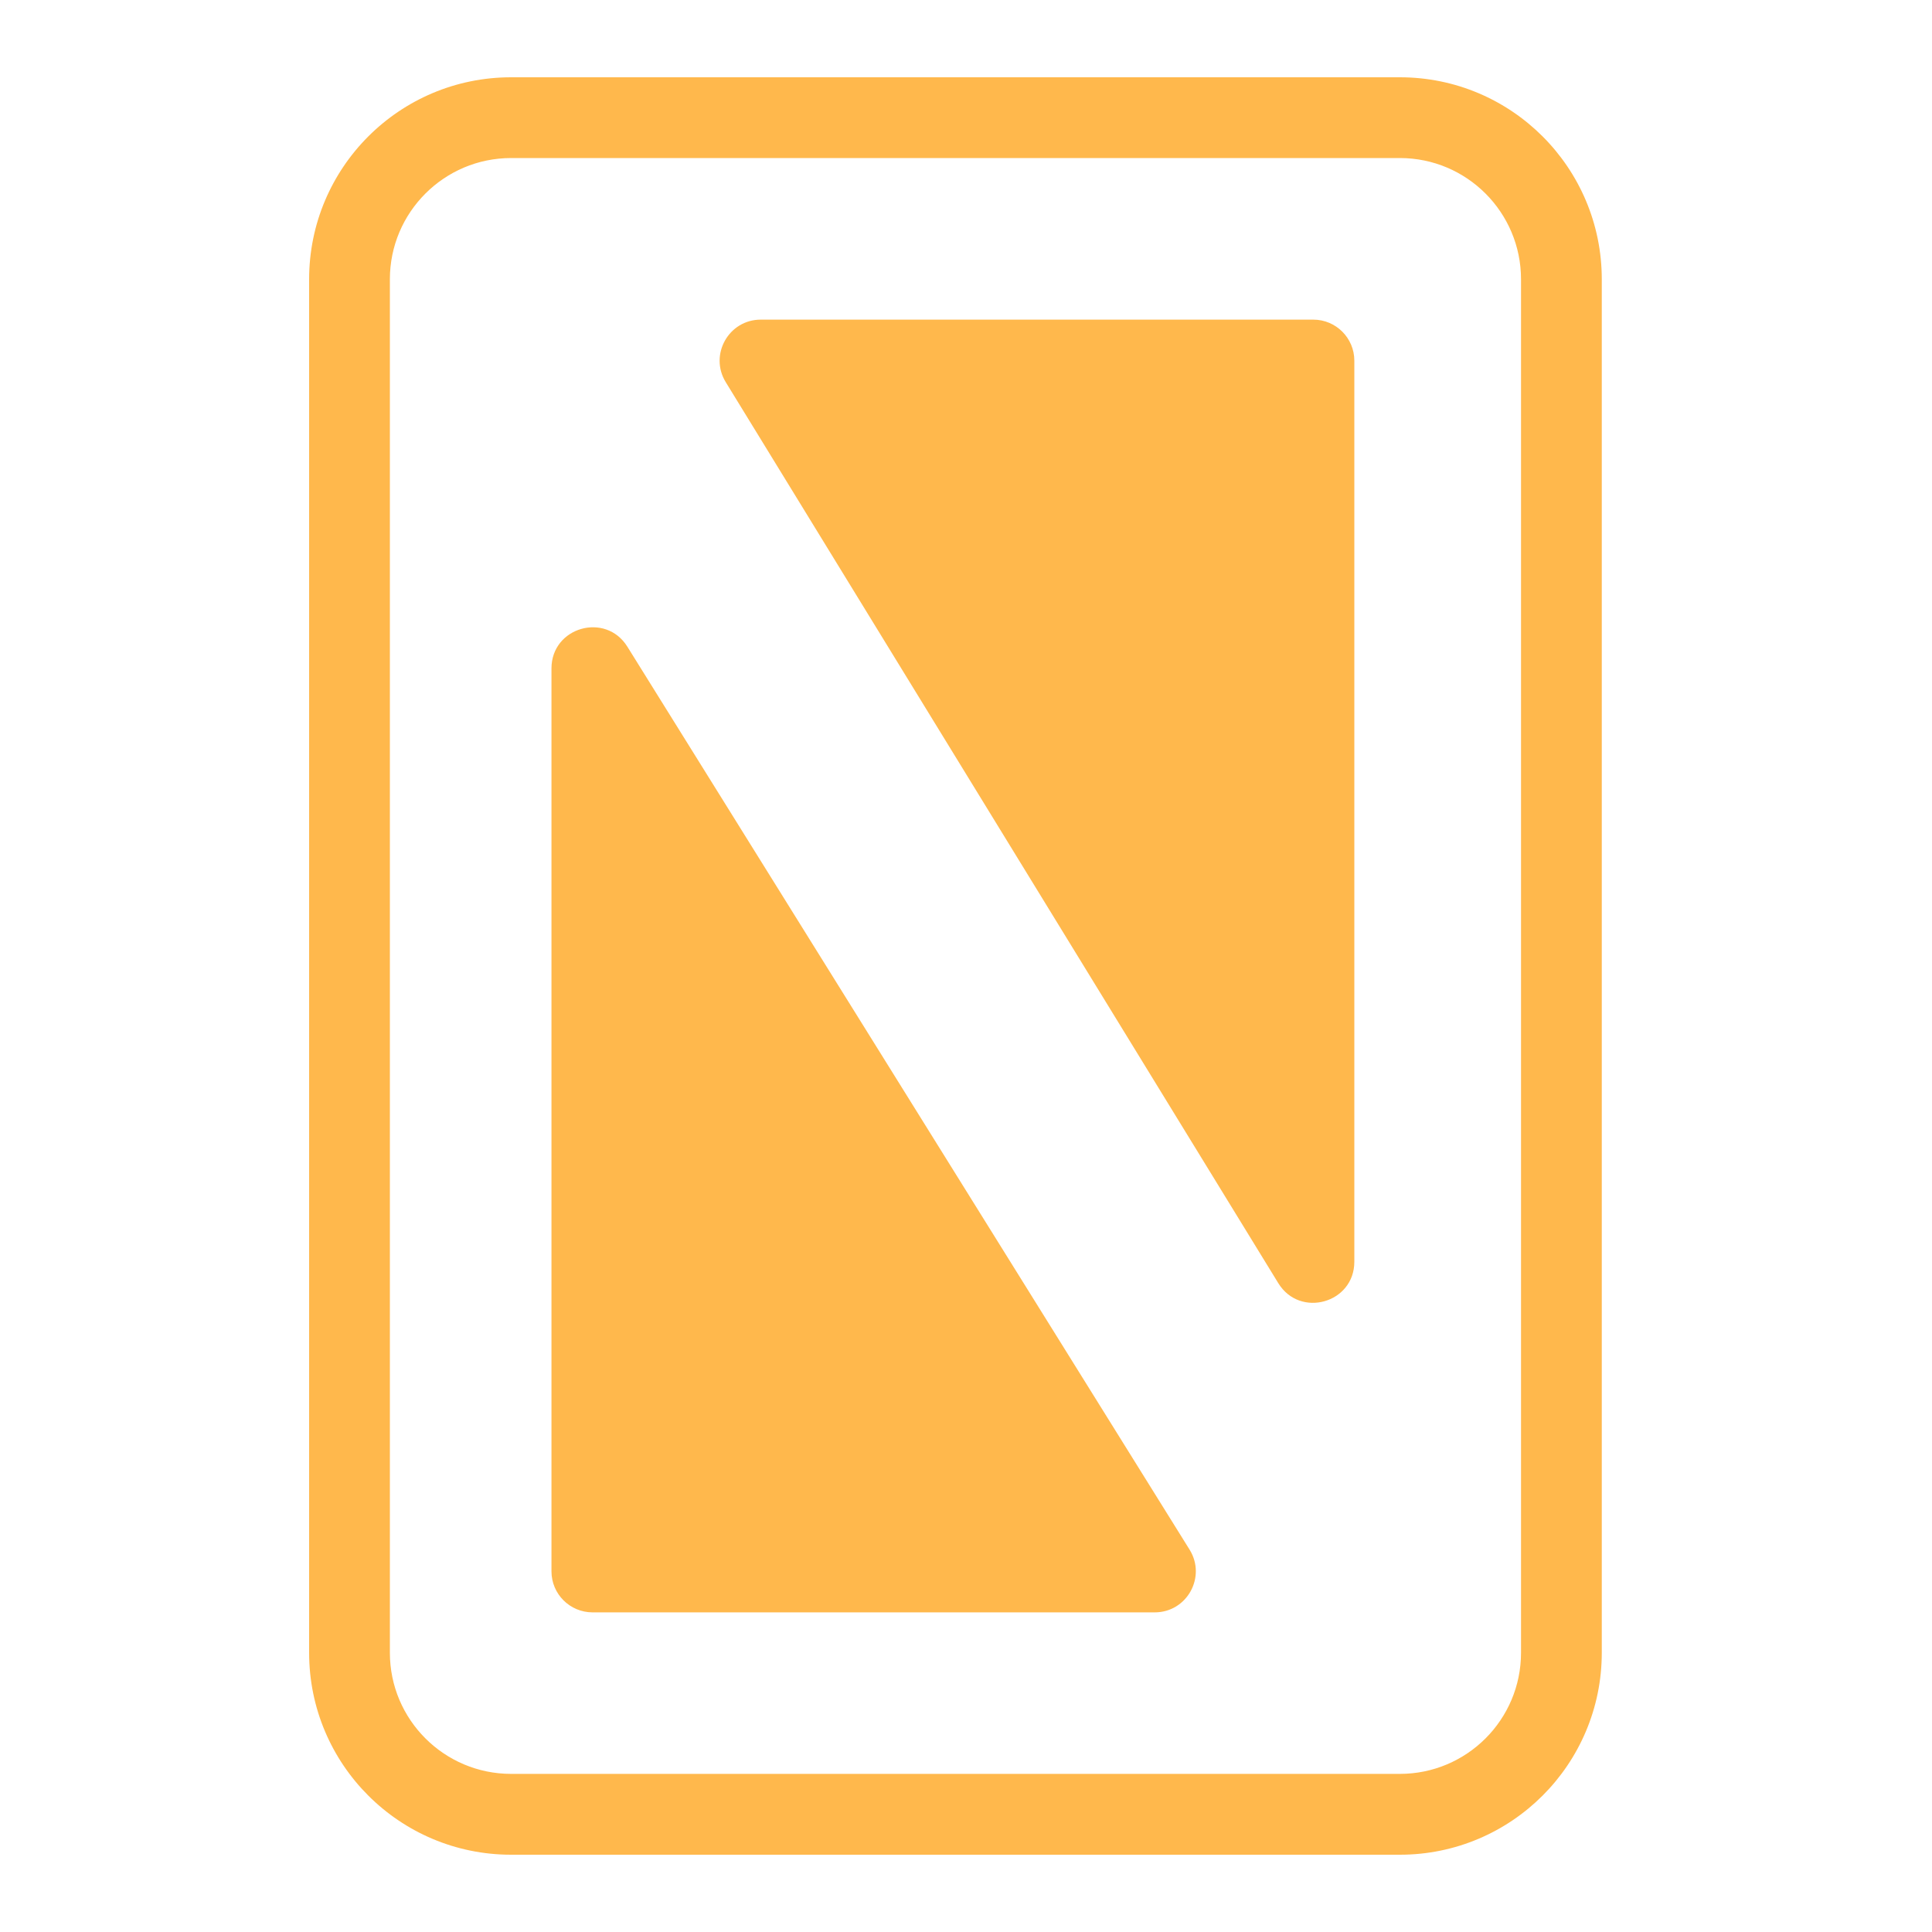
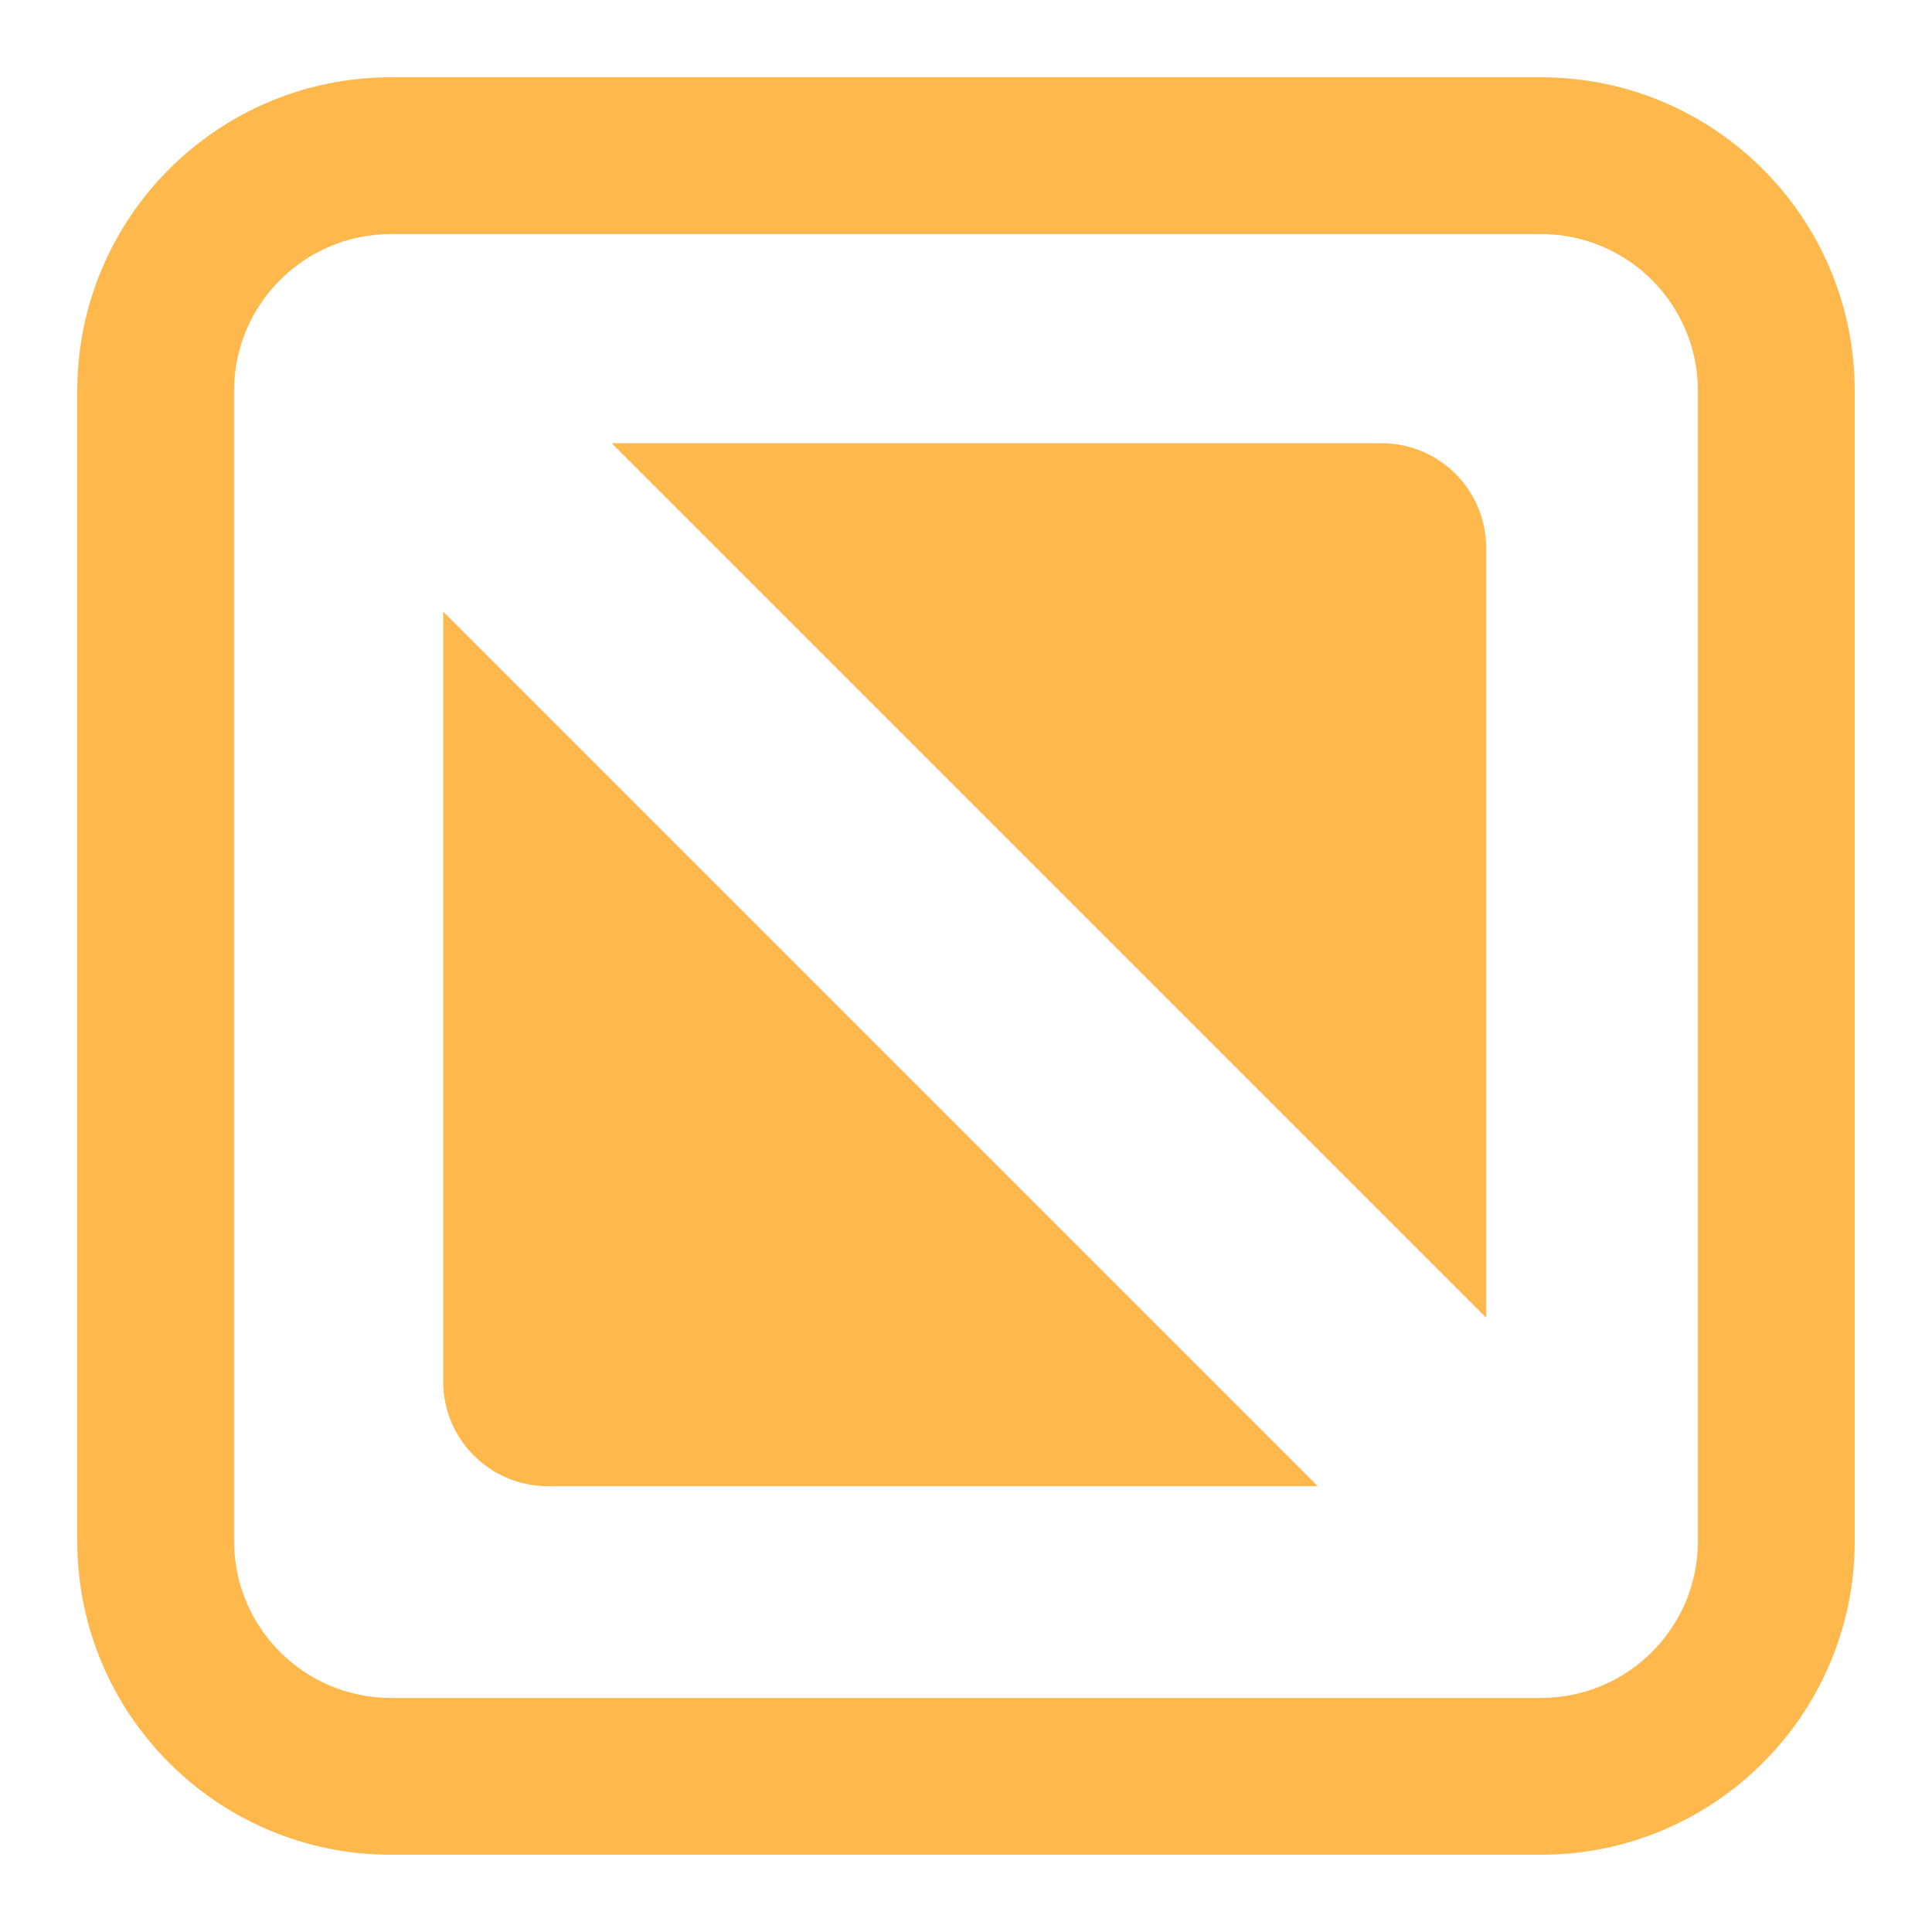
<svg xmlns="http://www.w3.org/2000/svg" width="25" height="25" viewBox="0 0 25 25" fill="none">
-   <path fill-rule="evenodd" clip-rule="evenodd" d="M6.614 1H18.114C19.557 1 20.727 2.17 20.727 3.614V21.386C20.727 22.83 19.557 24 18.114 24H6.614C5.17 24 4 22.83 4 21.386V3.614C4 2.17 5.17 1 6.614 1ZM6.614 2.045C5.748 2.045 5.045 2.748 5.045 3.614V21.386C5.045 22.252 5.748 22.954 6.614 22.954H18.114C18.98 22.954 19.682 22.252 19.682 21.386V3.614C19.682 2.748 18.98 2.045 18.114 2.045H6.614Z" fill="#FFB84C" />
-   <path d="M7.136 8.649C7.136 8.115 7.836 7.915 8.118 8.368L15.393 20.052C15.613 20.406 15.359 20.864 14.942 20.864H7.668C7.374 20.864 7.136 20.626 7.136 20.333V8.649Z" fill="#FFB84C" />
-   <path d="M17.525 16.327C17.525 16.863 16.821 17.061 16.541 16.604L9.391 4.945C9.174 4.591 9.429 4.136 9.844 4.136L16.994 4.136C17.287 4.136 17.525 4.374 17.525 4.667L17.525 16.327Z" fill="#FFB84C" />
+   <path fill-rule="evenodd" clip-rule="evenodd" d="M5.059 1H19.941C22.183 1 24 2.817 24 5.059V19.941C24 22.183 22.183 24 19.941 24H5.059C2.817 24 1 22.183 1 19.941V5.059C1 2.817 2.817 1 5.059 1ZM5.059 3.029C3.938 3.029 3.029 3.938 3.029 5.059V19.941C3.029 21.062 3.938 21.971 5.059 21.971H19.941C21.062 21.971 21.971 21.062 21.971 19.941V5.059C21.971 3.938 21.062 3.029 19.941 3.029H5.059Z" fill="#FFB84C" />
+   <path d="M5.735 7.915L17.051 19.231L7.088 19.231C6.341 19.231 5.735 18.625 5.735 17.878L5.735 7.915Z" fill="#FFB84C" />
+   <path d="M19.231 17.051L7.915 5.735L17.878 5.735C18.625 5.735 19.231 6.341 19.231 7.088L19.231 17.051Z" fill="#FFB84C" />
</svg>
